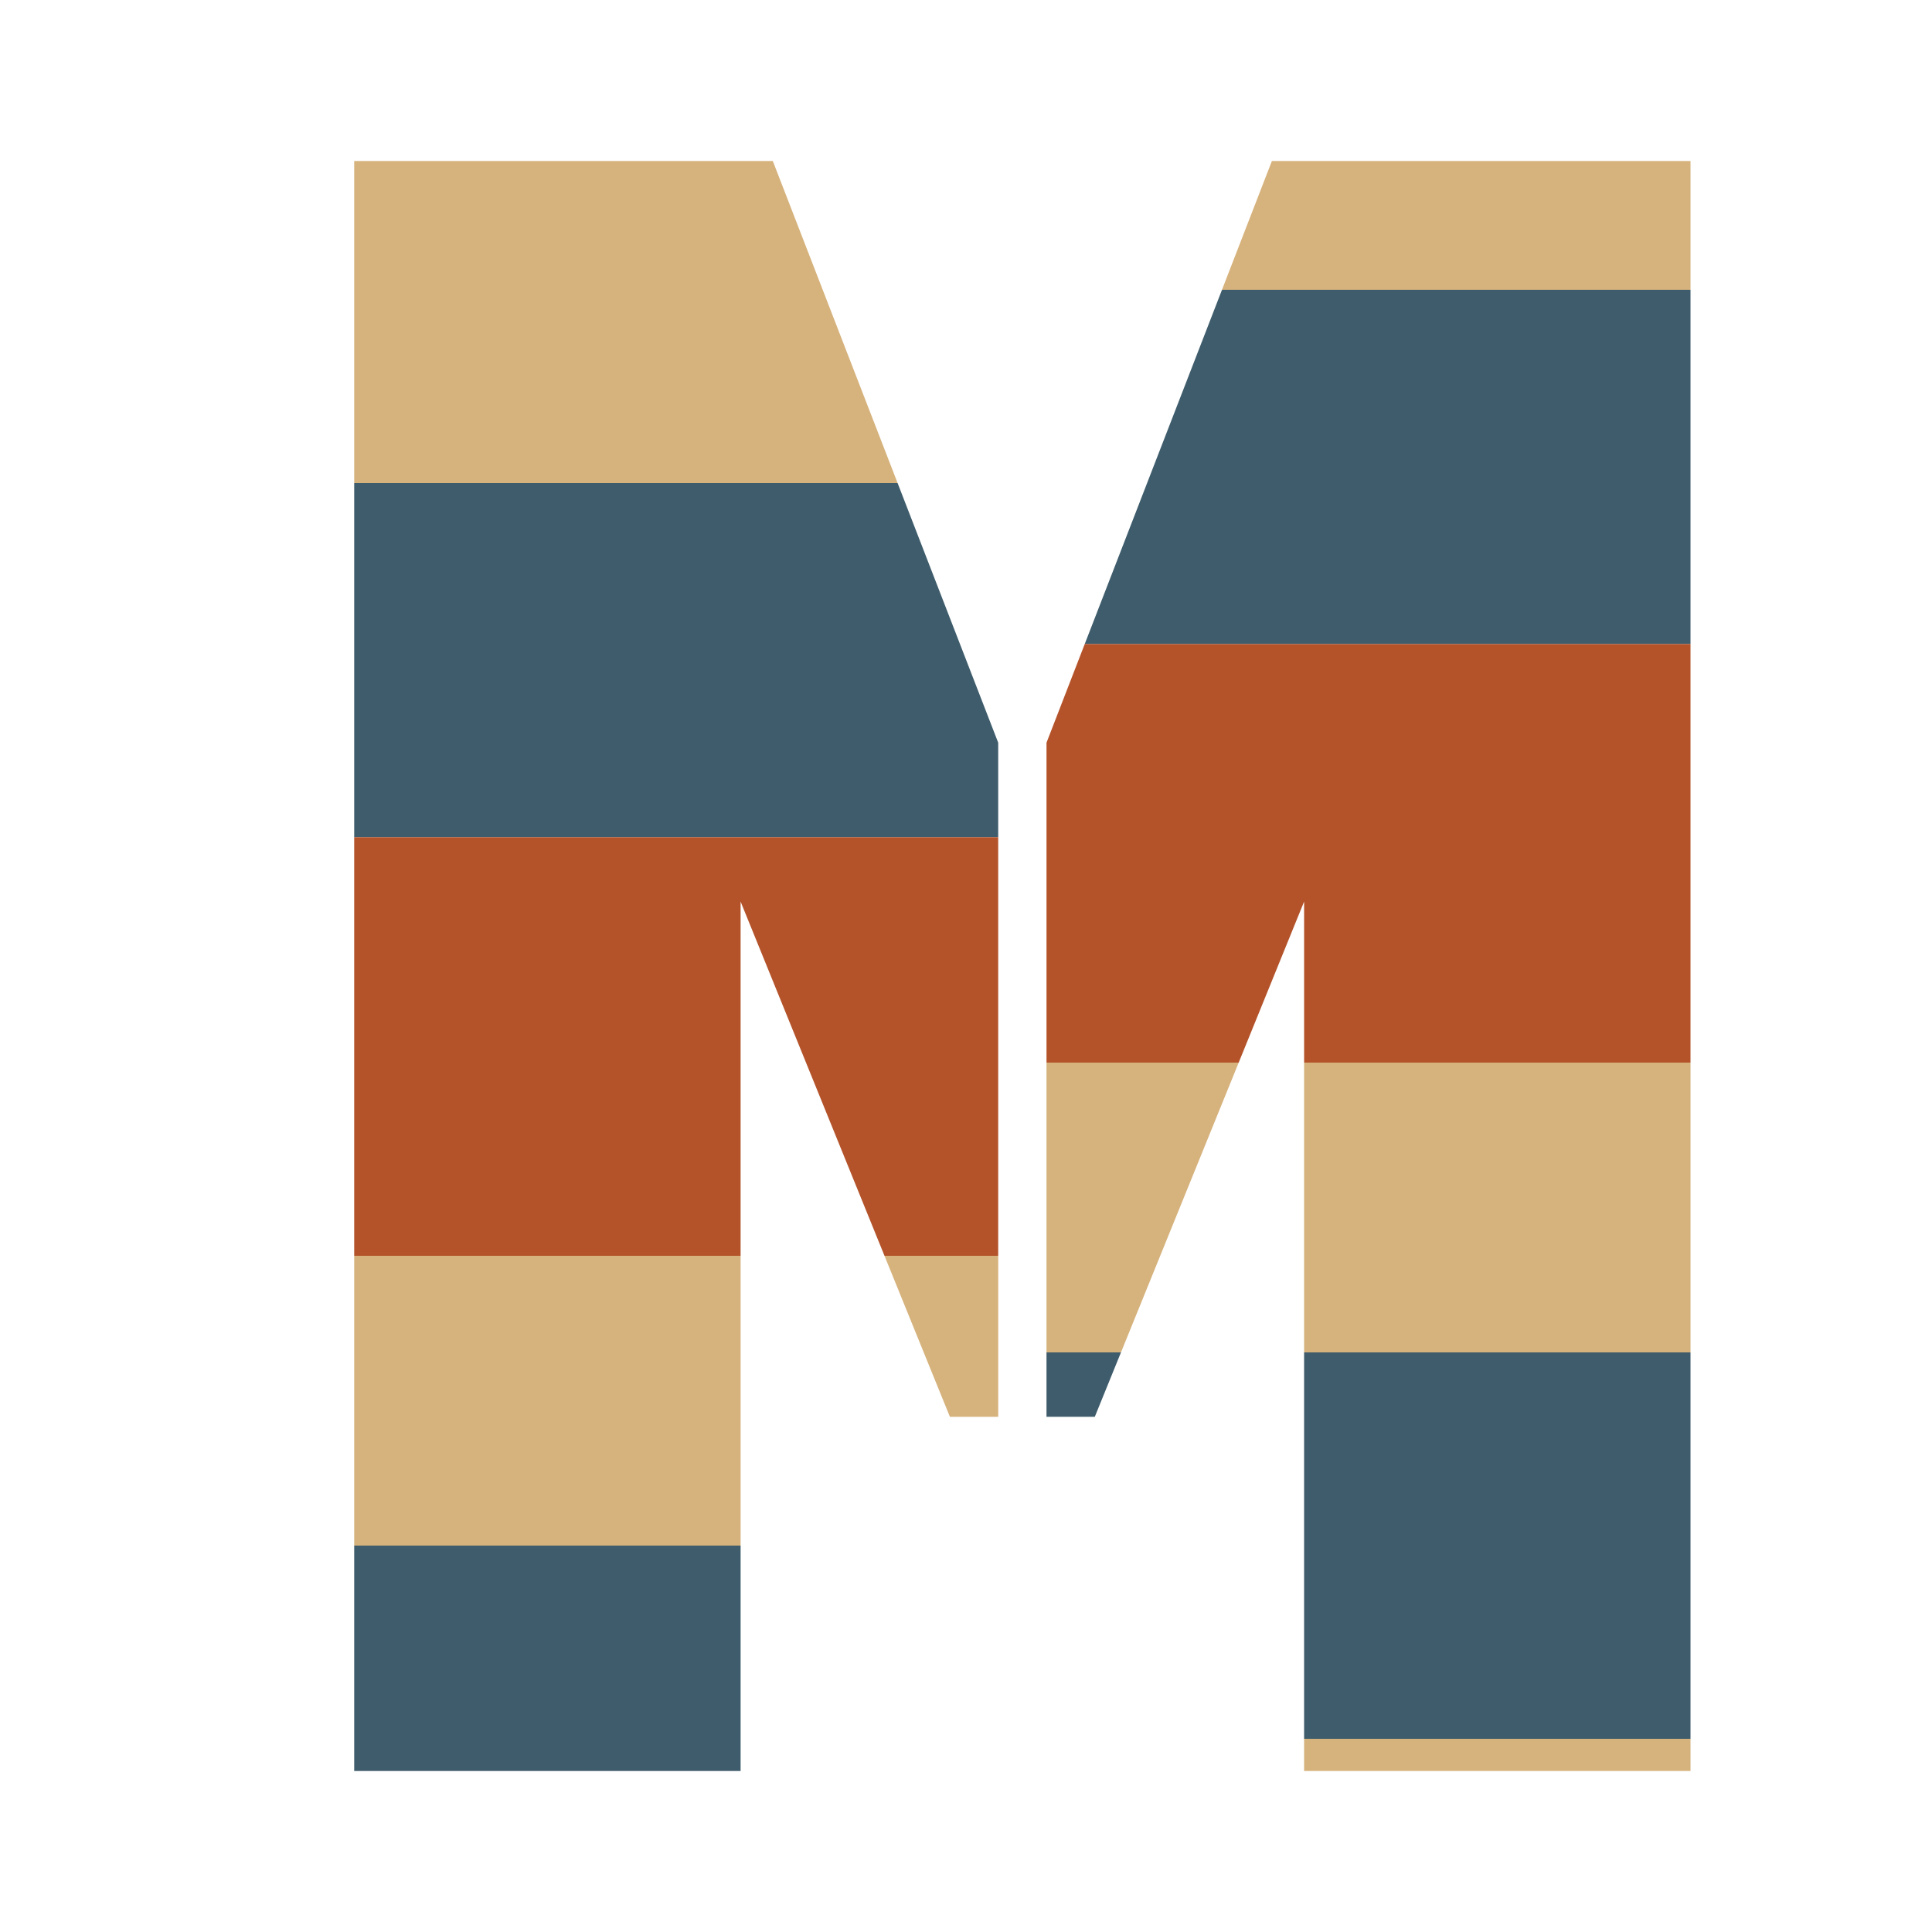
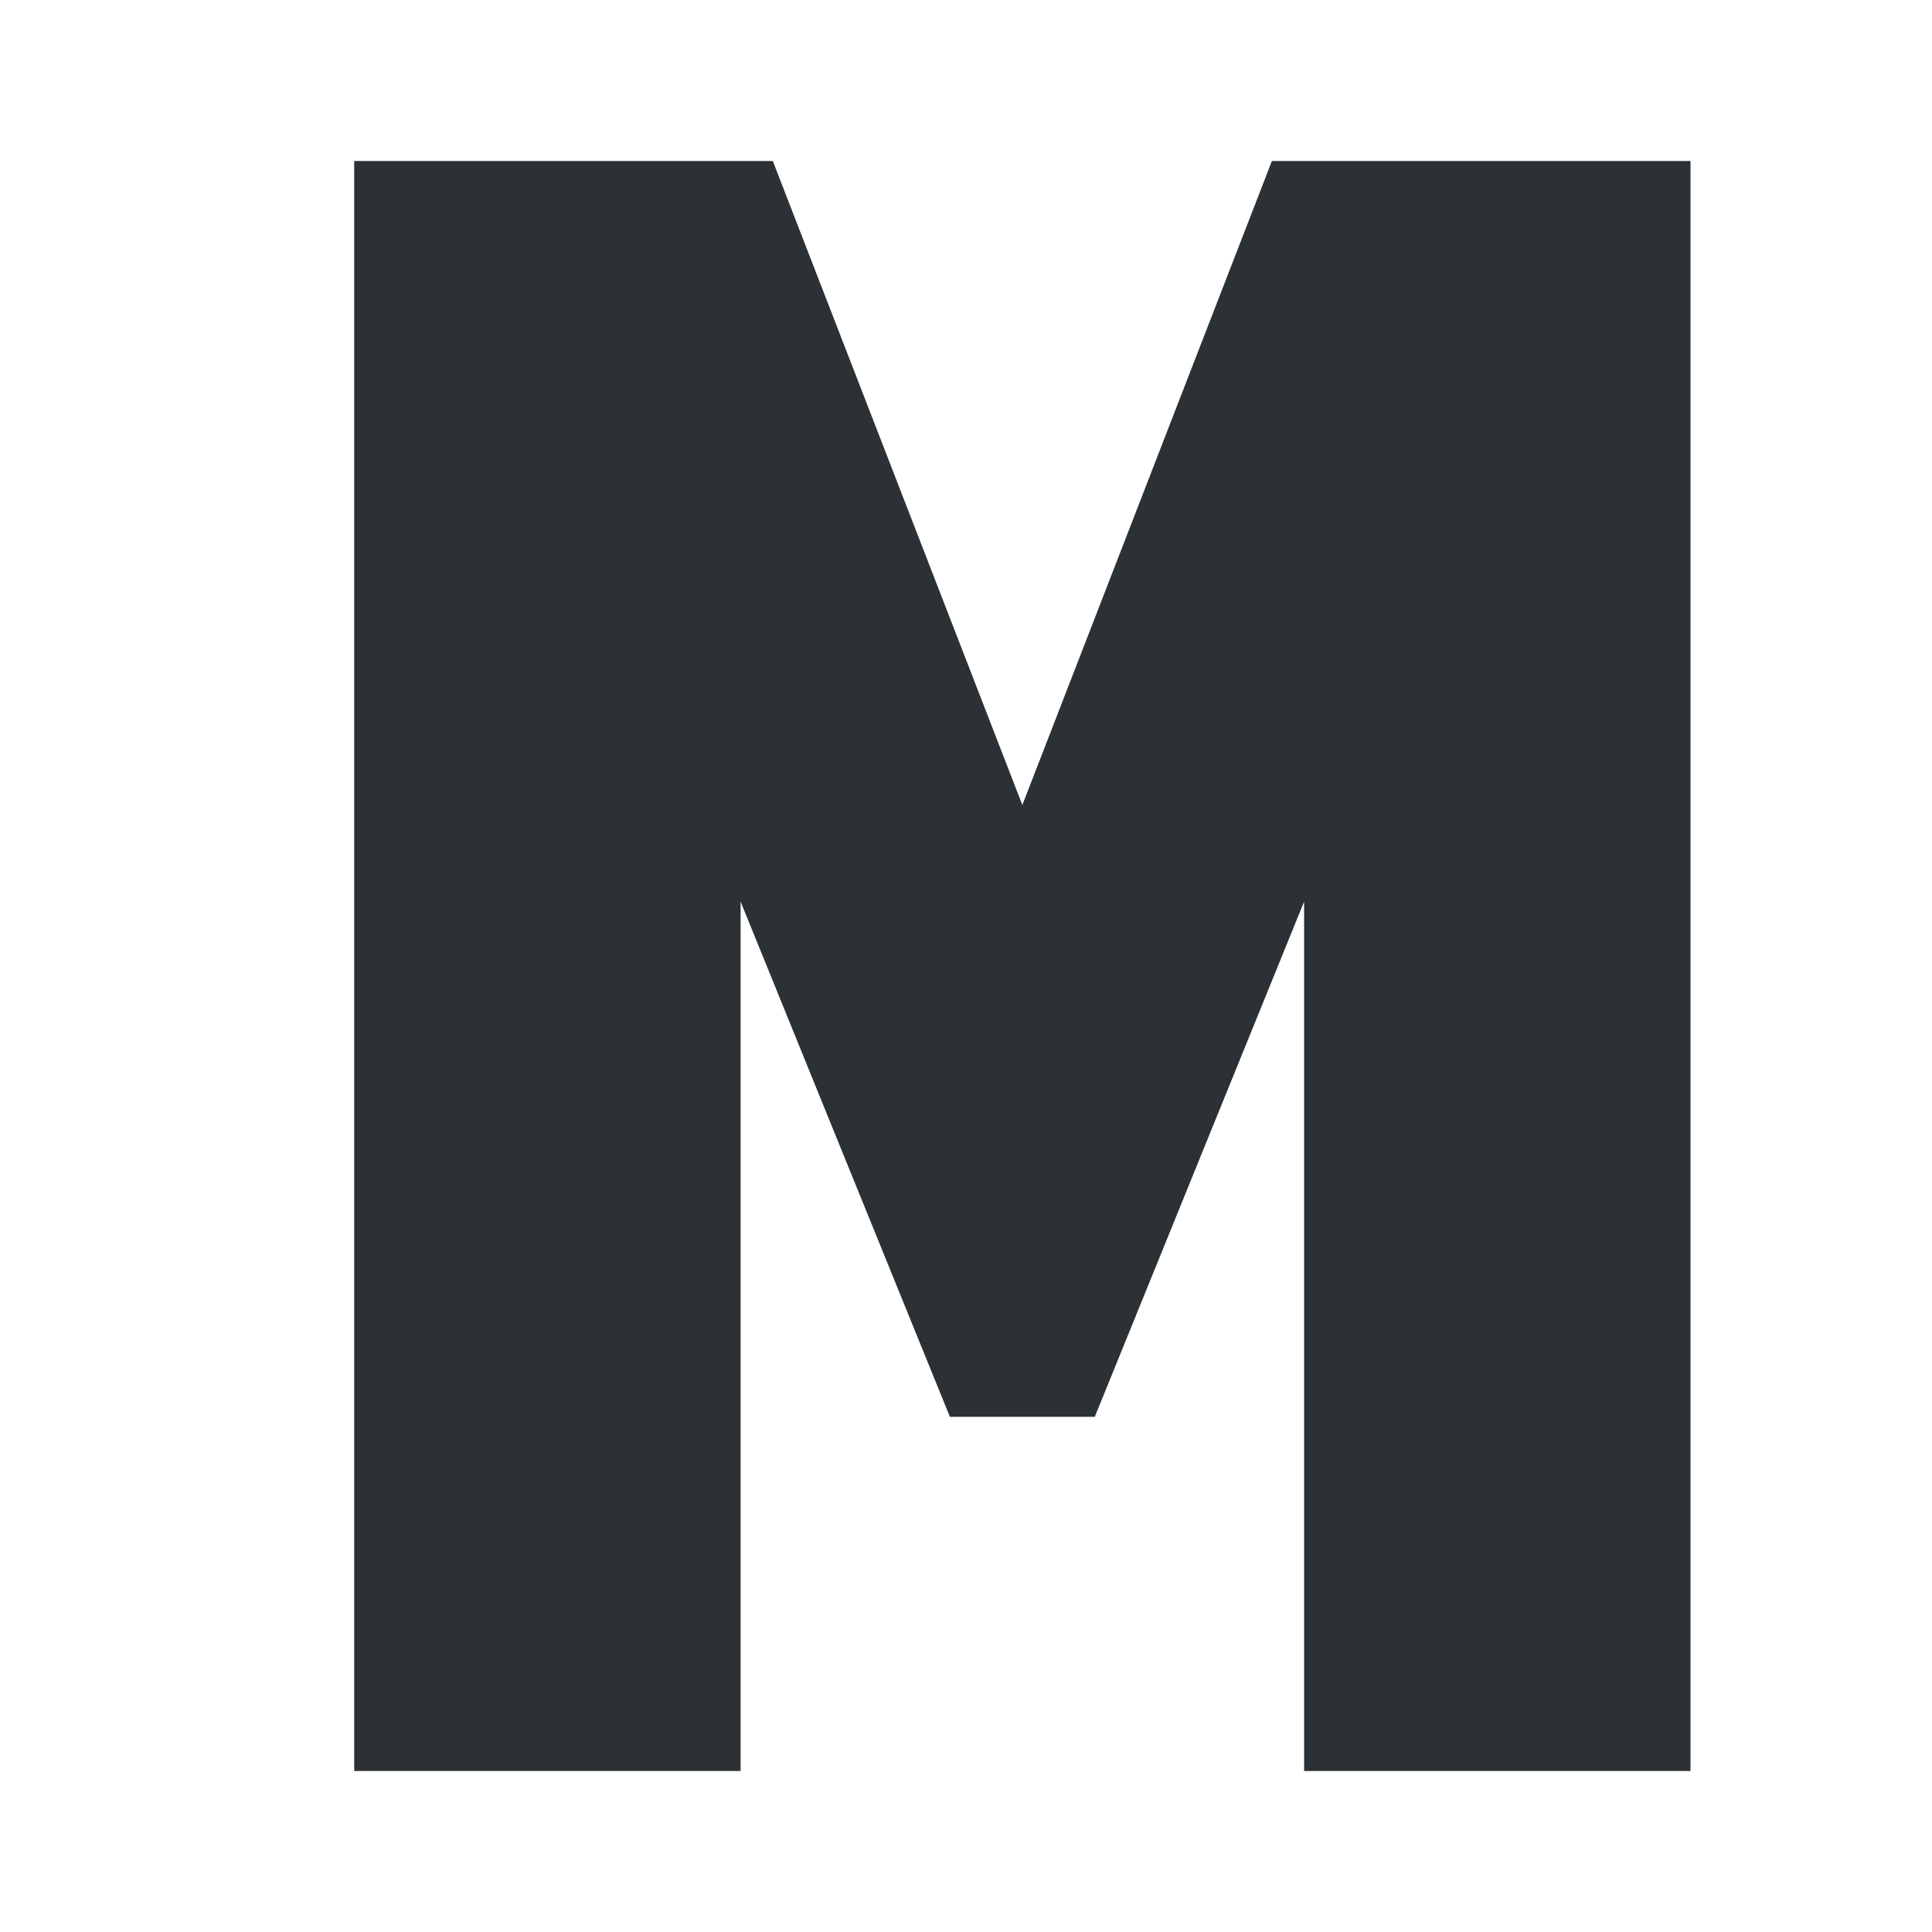
<svg xmlns="http://www.w3.org/2000/svg" role="img" aria-label="Magma" viewBox="0 0 120 120">
-   <clipPath id="m">
-     <path clip-rule="evenodd" d="M22 110 V10 H48 L63.5 50 L79 10 H105 V110 H81 V56 L68 88 H59 L46 56 V110 Z" />
-   </clipPath>
-   <g clip-path="url(#m)">
-     <rect x="0" y="0" width="62" height="30" fill="#D6B27C" />
-     <rect x="0" y="30" width="62" height="22" fill="#3E5C6B" />
-     <rect x="0" y="52" width="62" height="26" fill="#B4532A" />
-     <rect x="0" y="78" width="62" height="18" fill="#D6B27C" />
-     <rect x="0" y="96" width="62" height="24" fill="#3E5C6B" />
-     <rect x="65" y="-12" width="55" height="30" fill="#D6B27C" />
-     <rect x="65" y="18" width="55" height="22" fill="#3E5C6B" />
-     <rect x="65" y="40" width="55" height="26" fill="#B4532A" />
-     <rect x="65" y="66" width="55" height="18" fill="#D6B27C" />
-     <rect x="65" y="84" width="55" height="24" fill="#3E5C6B" />
-     <rect x="65" y="108" width="55" height="12" fill="#D6B27C" />
-   </g>
+   <path fill-rule="evenodd" fill="#2B3134" d="M22 110 V10 H48 L63.5 50 L79 10 H105 V110 H81 V56 L68 88 H59 L46 56 V110 Z" />
</svg>
